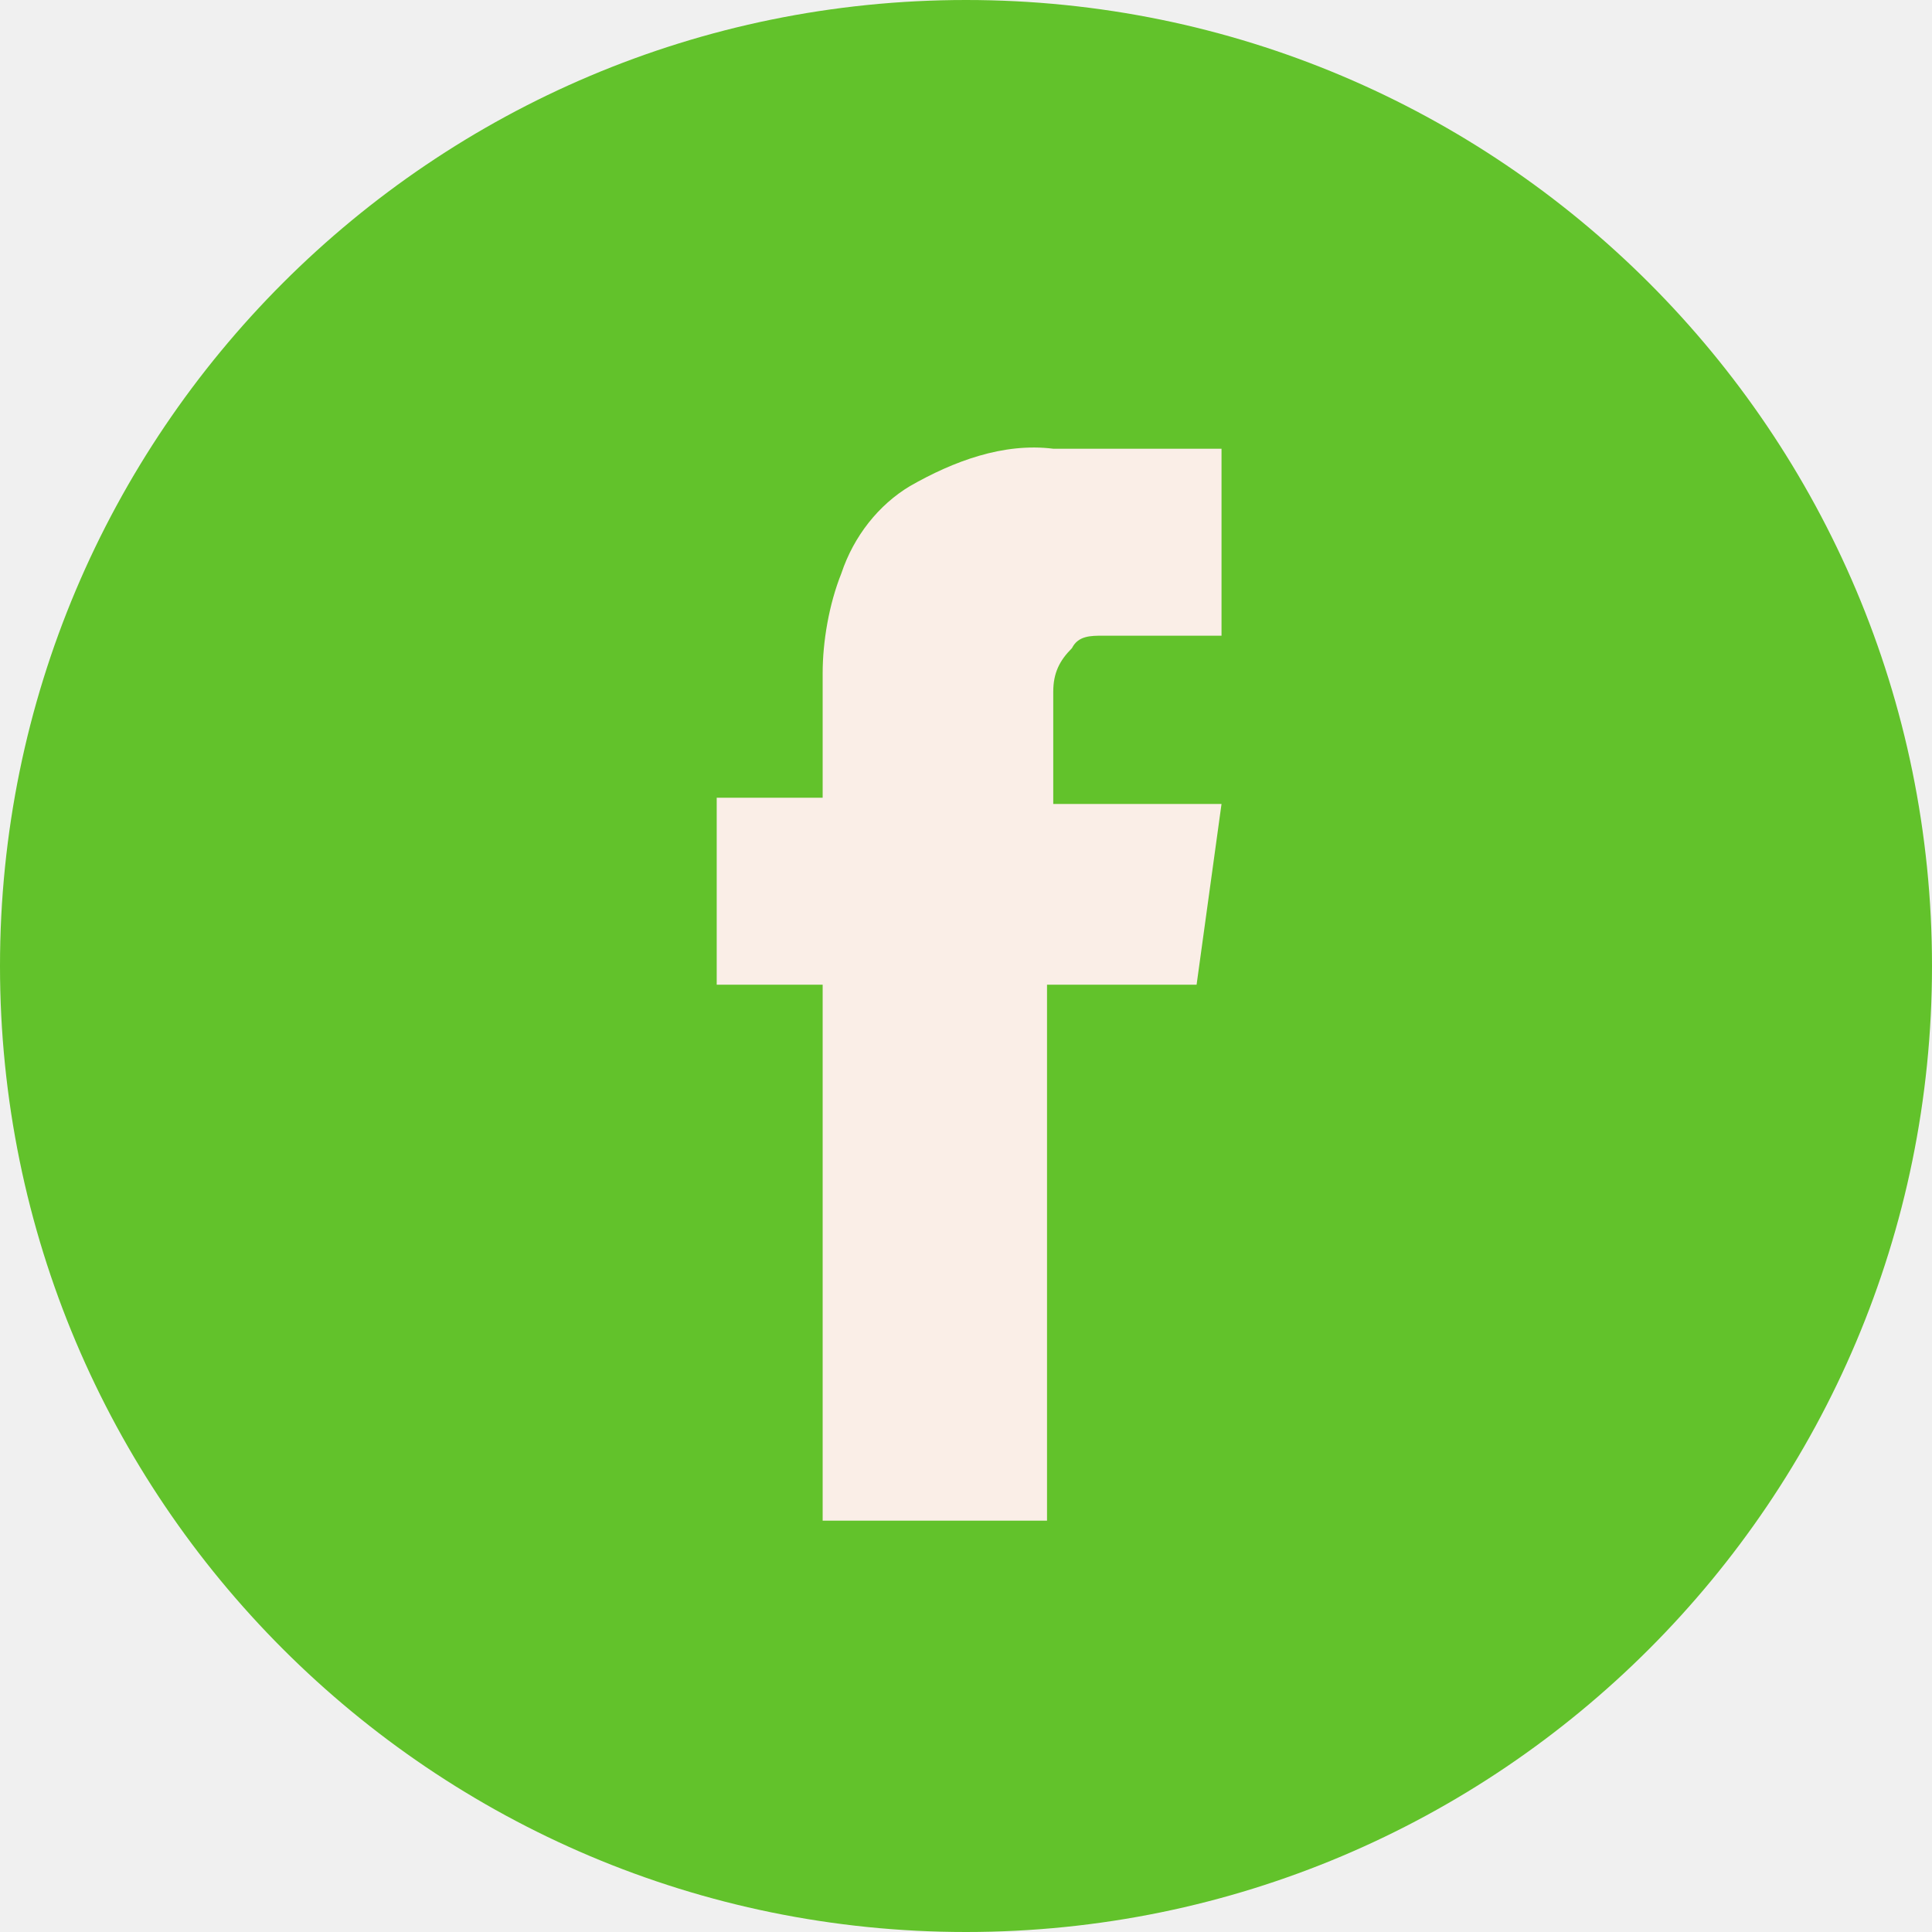
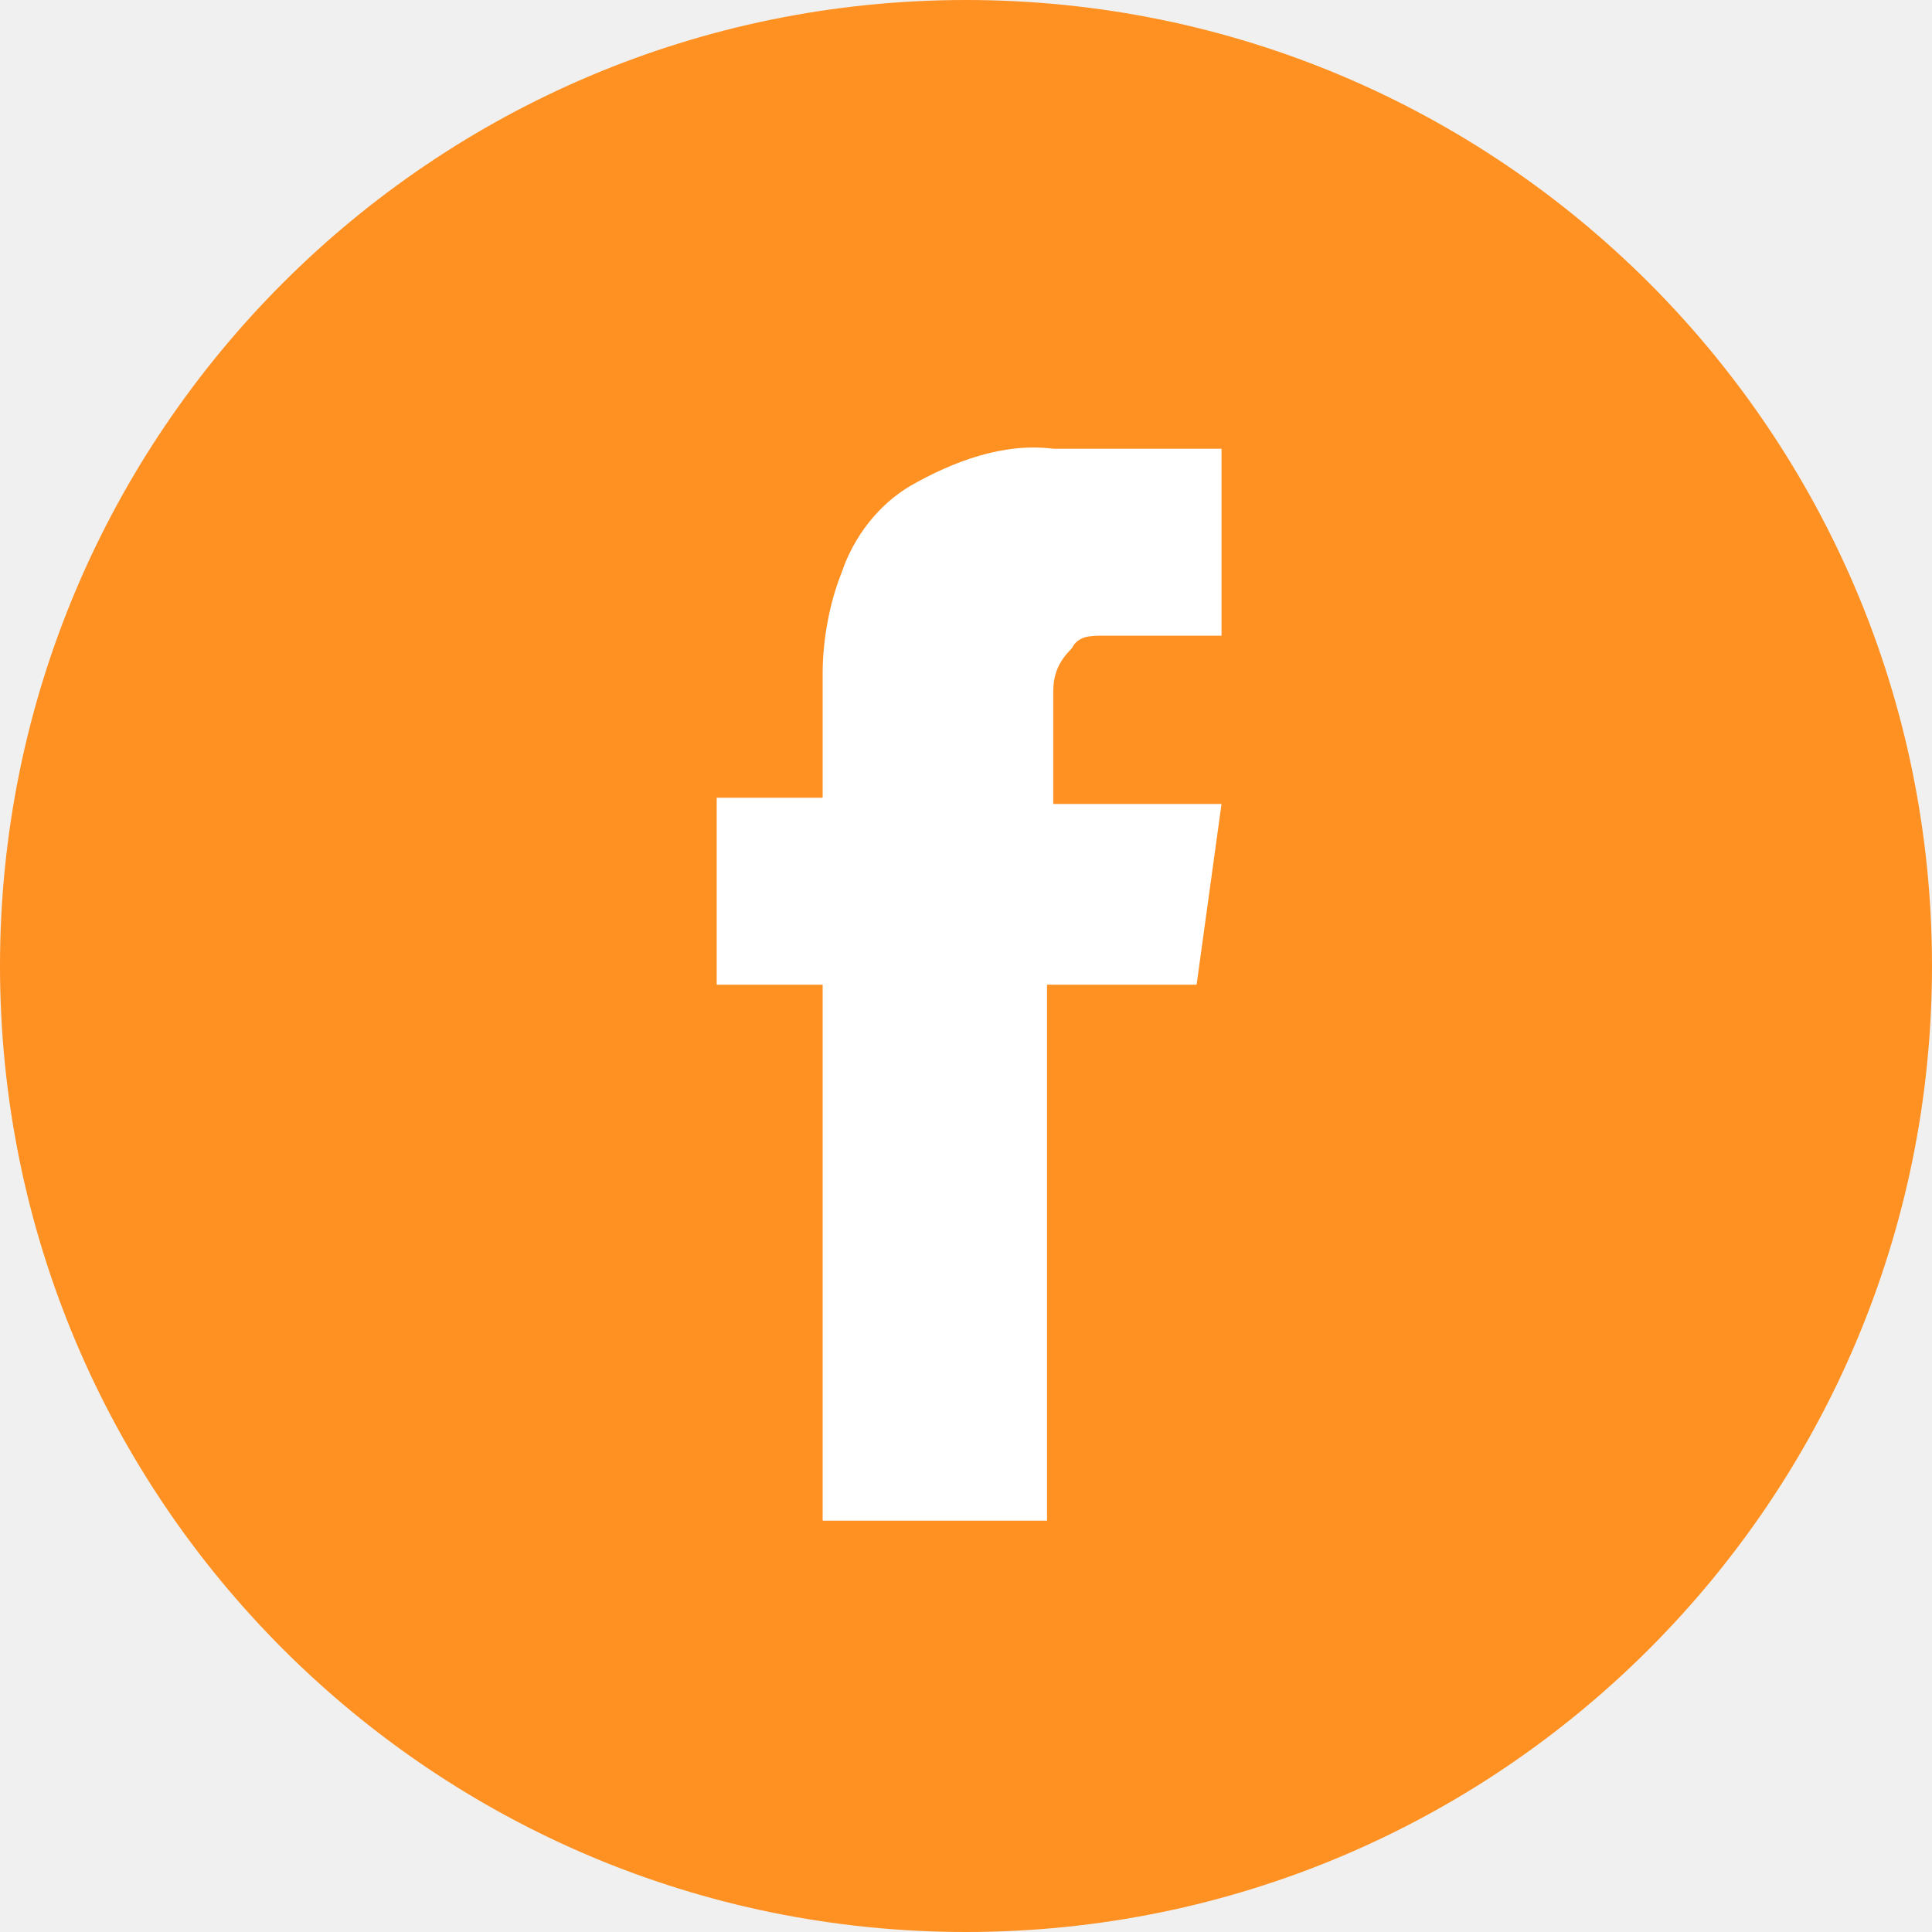
<svg xmlns="http://www.w3.org/2000/svg" version="1.1" id="Calque_1" x="0px" y="0px" viewBox="0 0 31 31" style="enable-background:new 0 0 31 31;" xml:space="preserve">
  <style type="text/css">
- 	.st0{fill:#62C22B;}
- 	.st1{fill:#FAEEE7;}
+ 	.st0{fill:#FF9123;}
+ 	.st1{fill:#FFFFFF;}
</style>
  <circle id="Ellipse_1" class="st0" cx="15.5" cy="15.5" r="15.5" />
  <path id="Tracé_353" class="st1" d="M19.2,15.8h-2.4v8.6h-3.6v-8.6h-1.7v-3h1.7v-2c0-0.5,0.1-1.1,0.3-1.6c0.2-0.6,0.6-1.1,1.1-1.4  c0.7-0.4,1.5-0.7,2.3-0.6h2.7v3h-1.9c-0.2,0-0.4,0-0.5,0.2c-0.2,0.2-0.3,0.4-0.3,0.7v1.8h2.7L19.2,15.8z" />
</svg>
